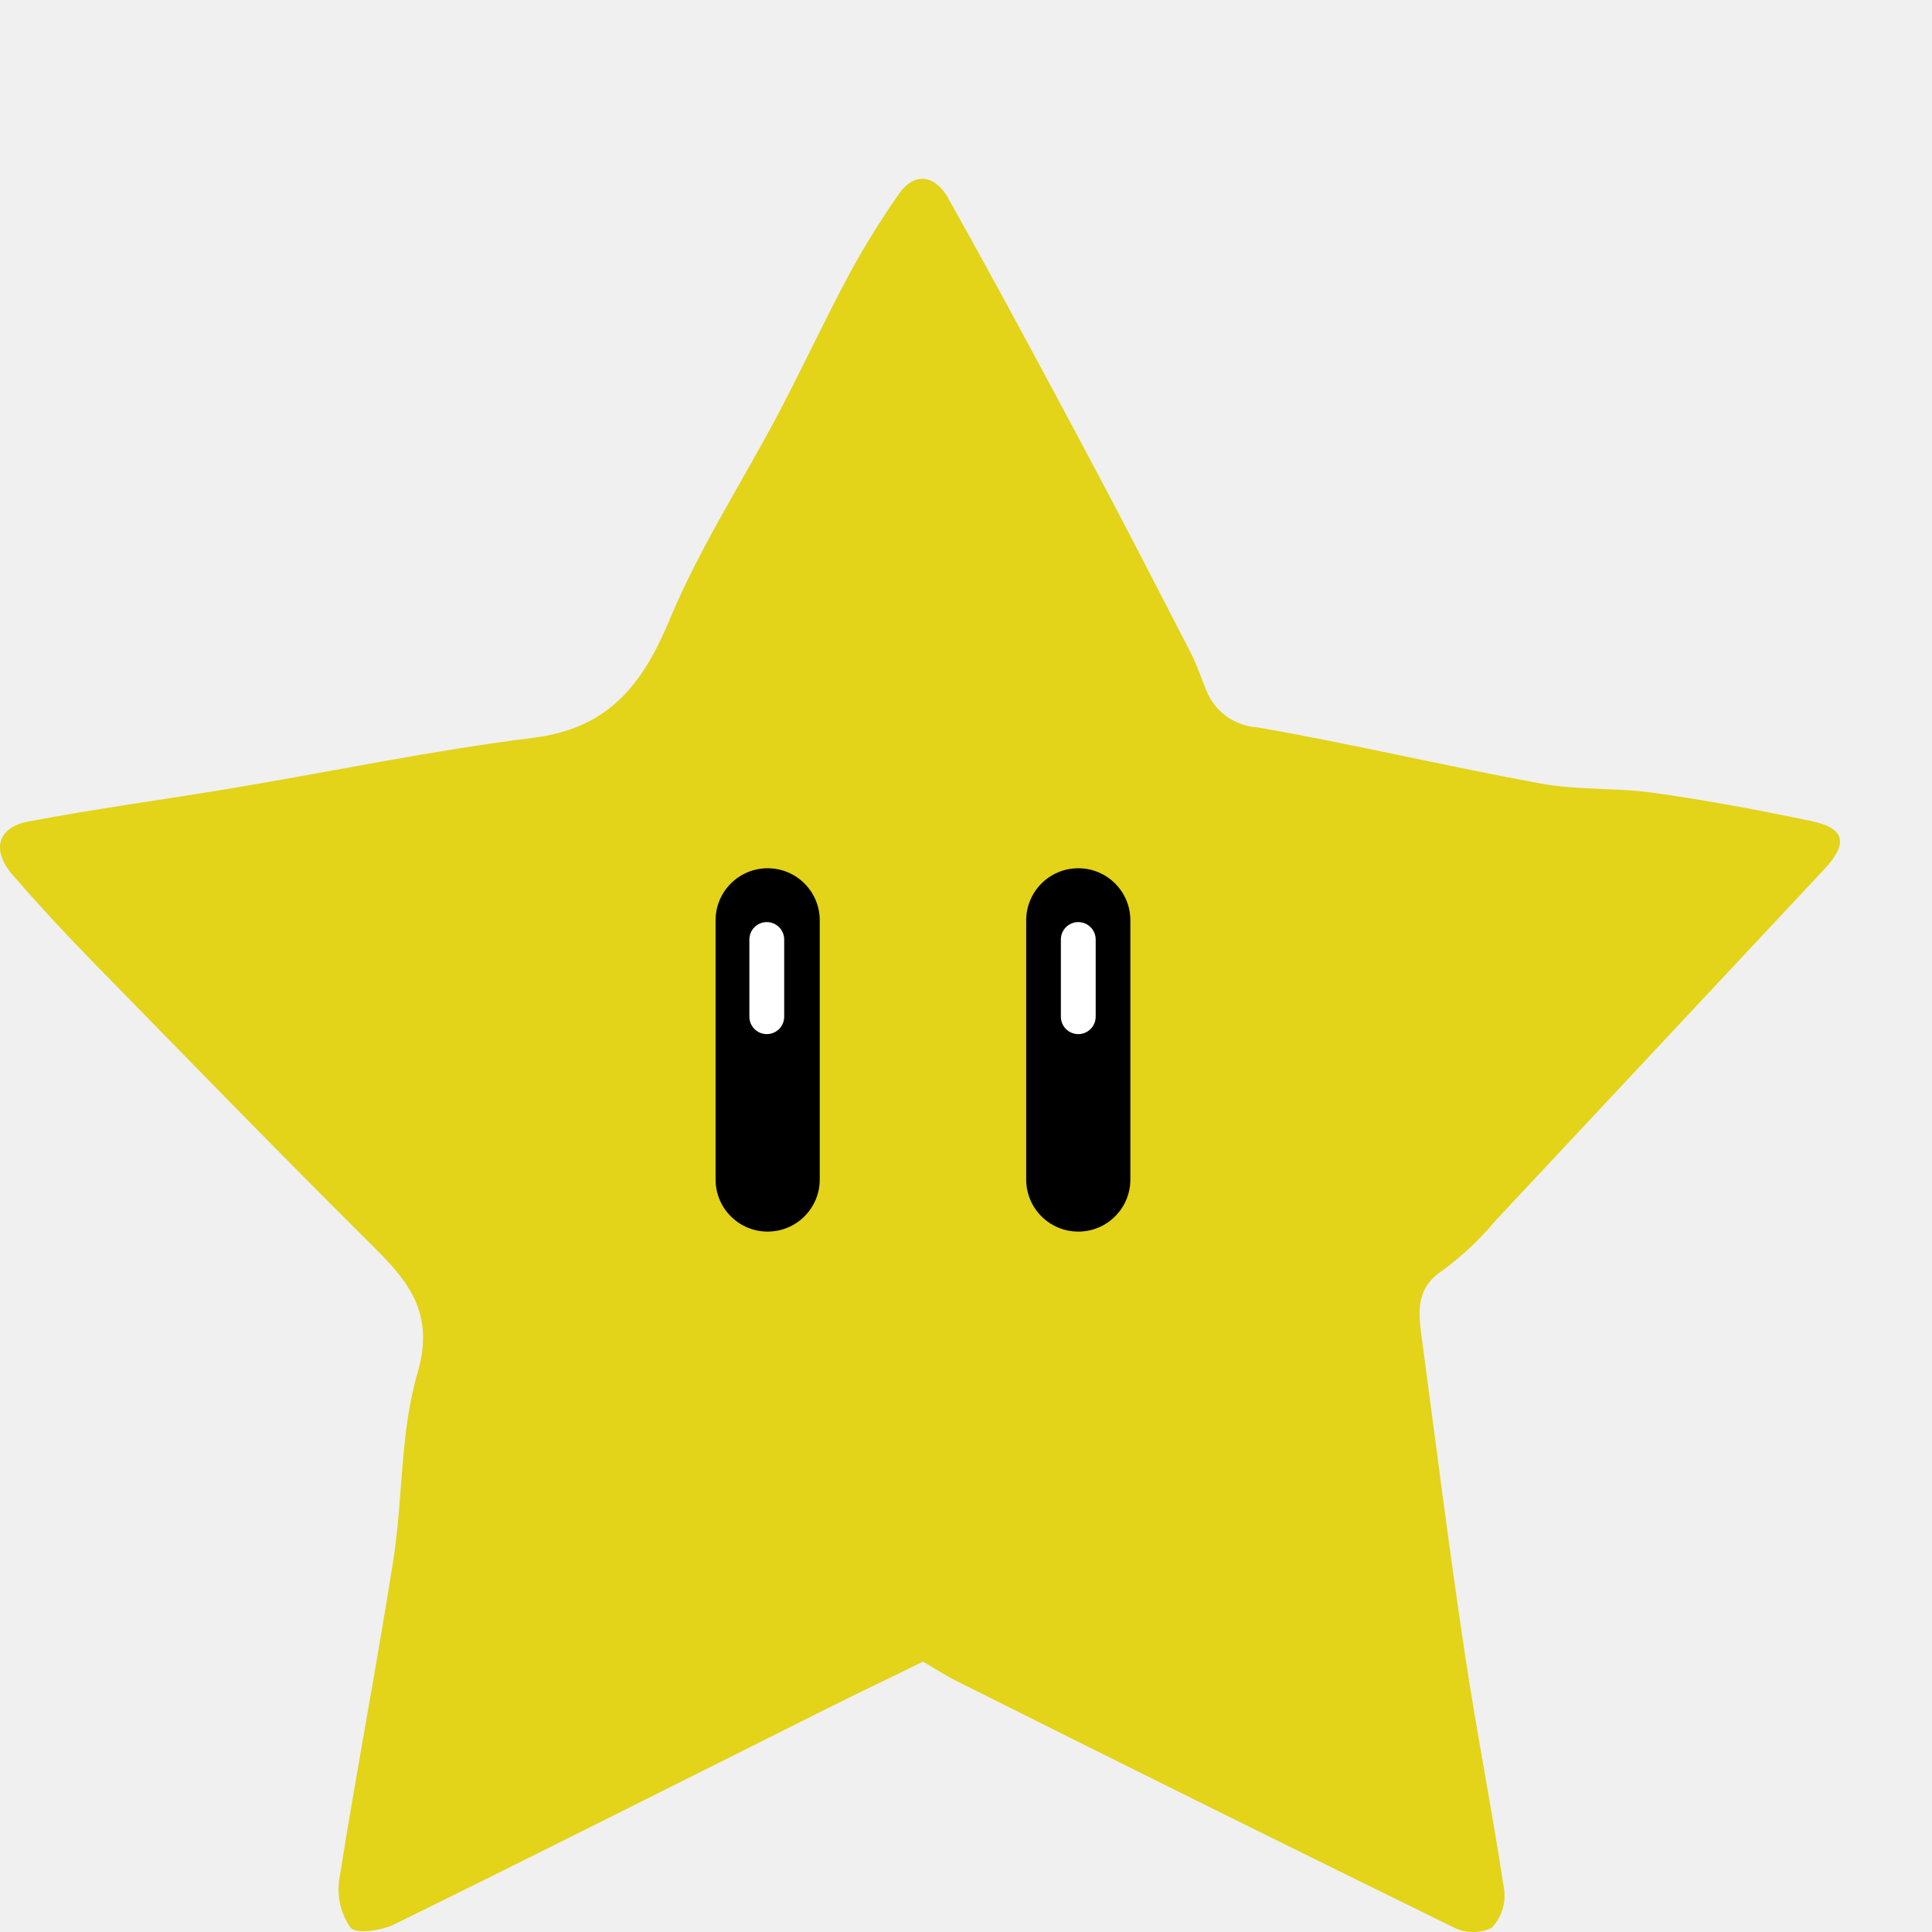
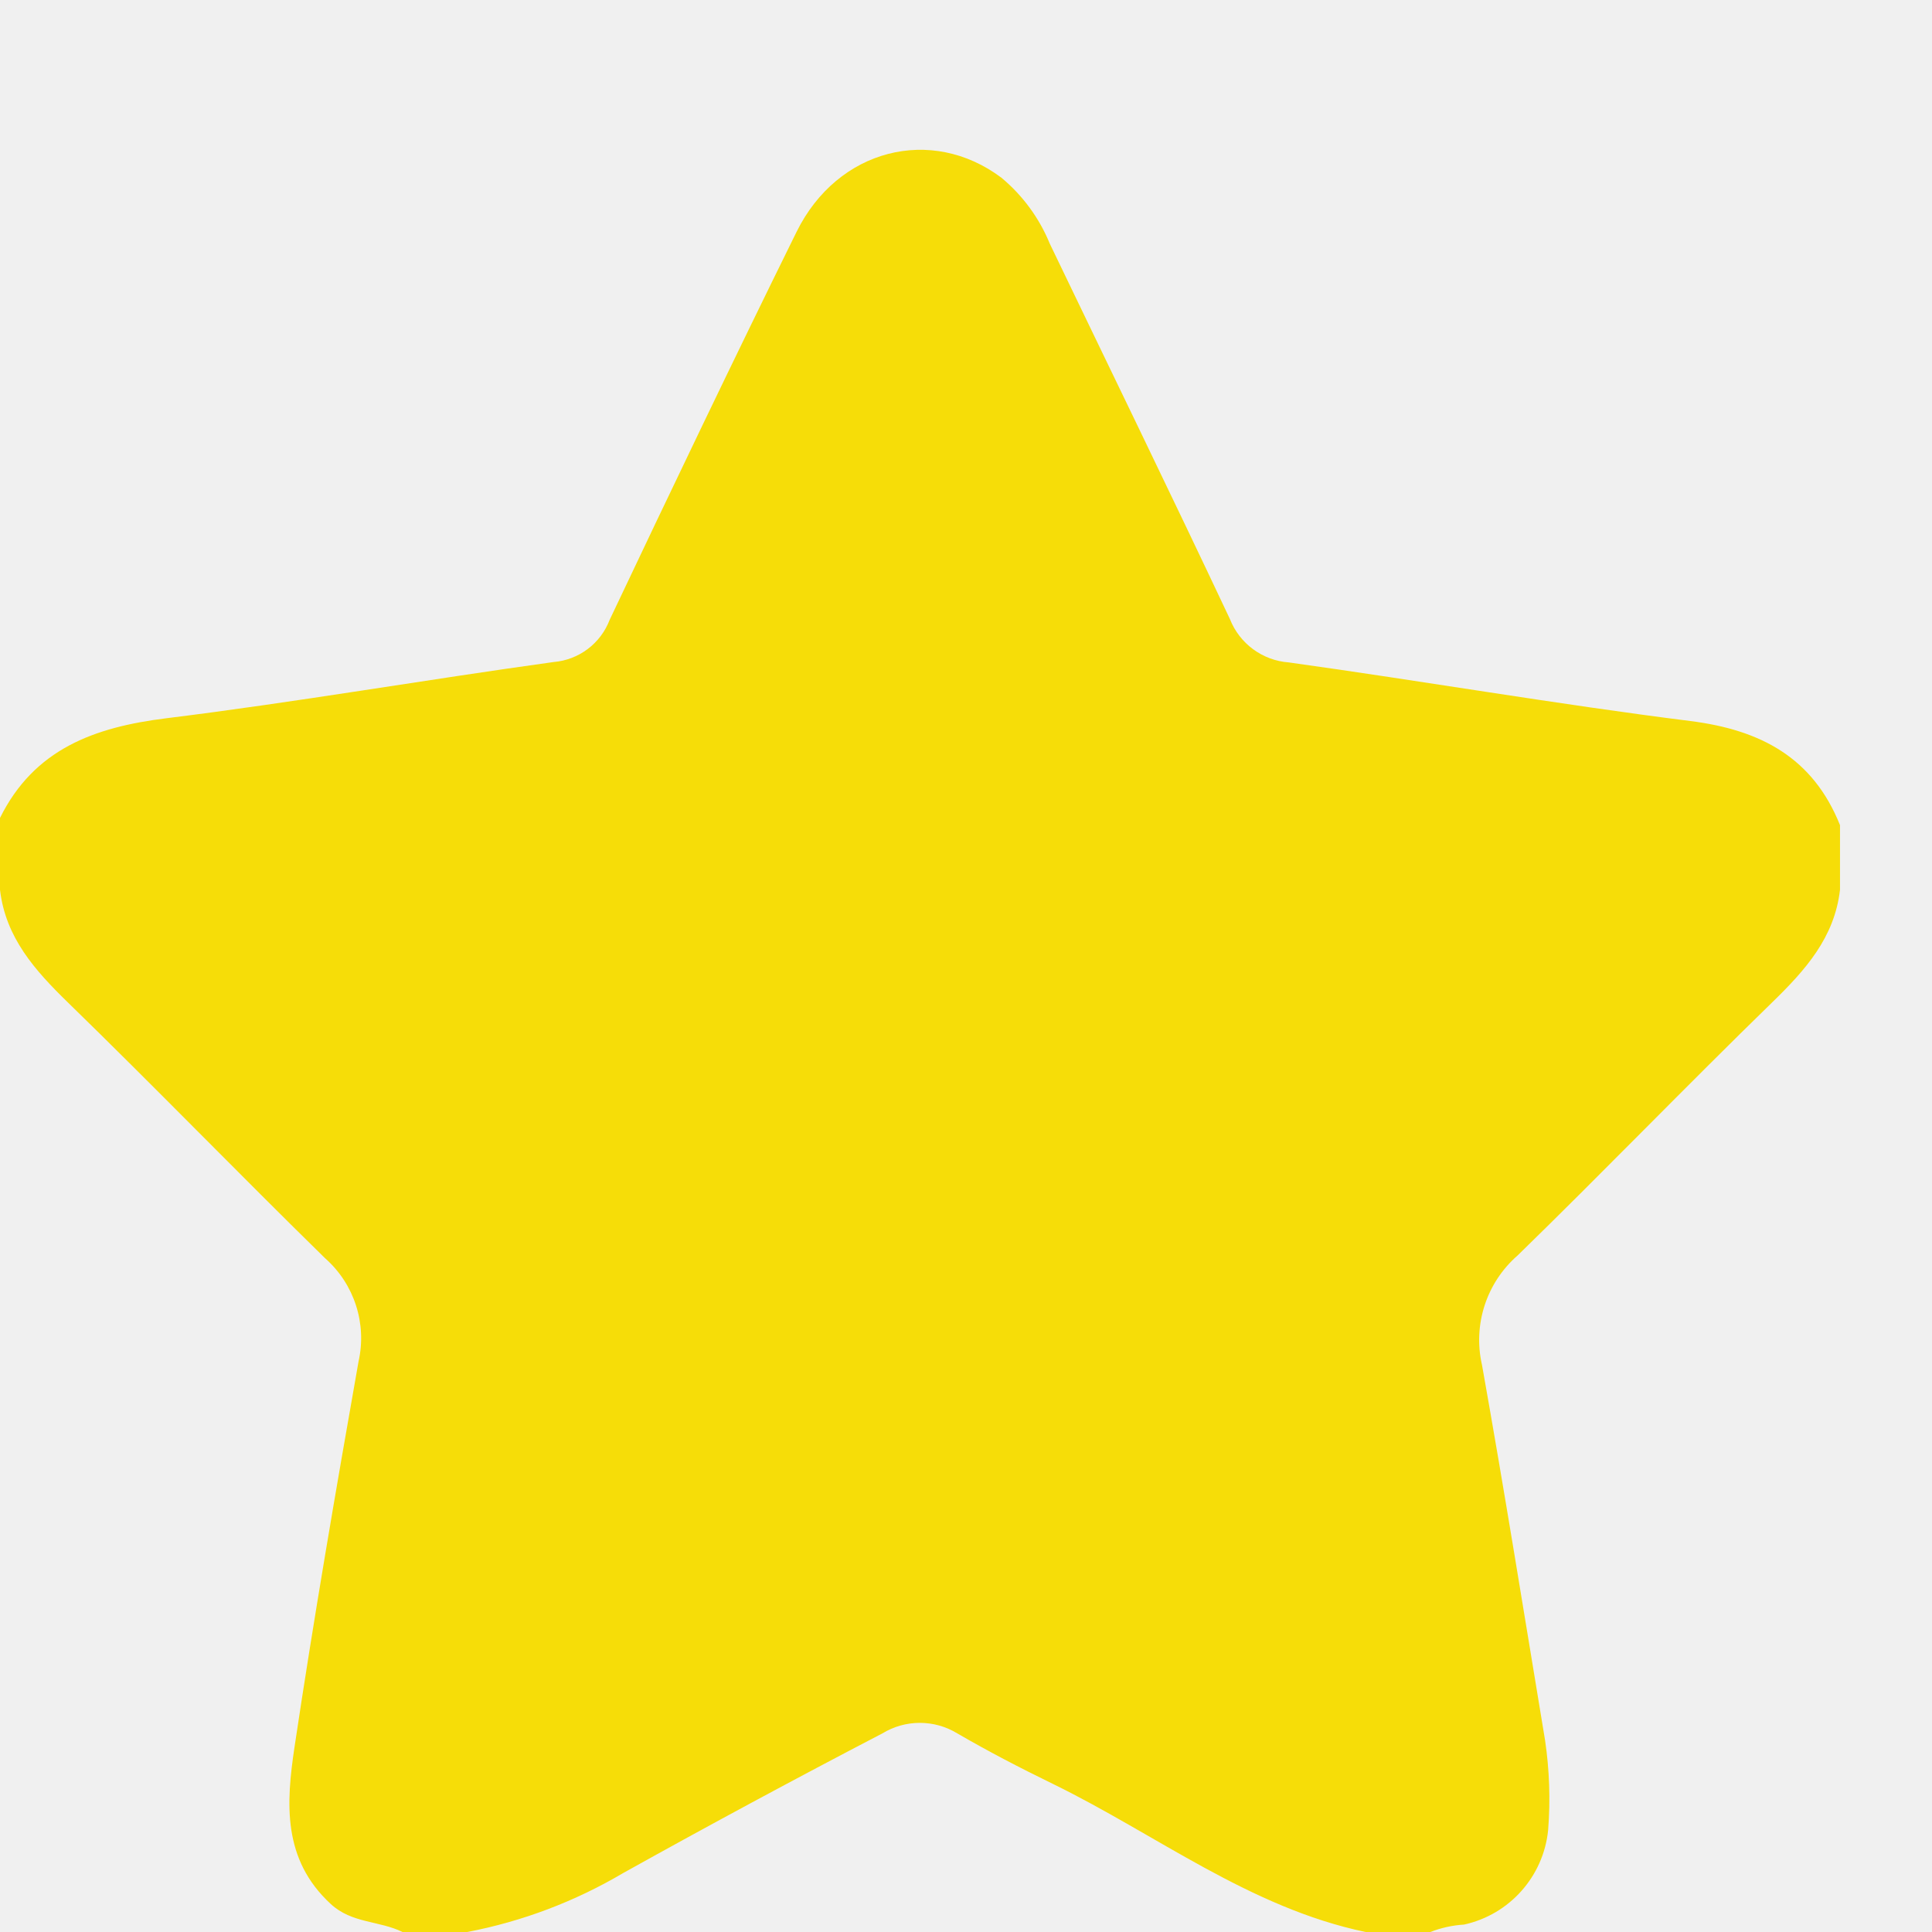
<svg xmlns="http://www.w3.org/2000/svg" id="Layer_1" data-name="Layer 1" viewBox="0 0 105 105">
-   <path d="M50.169,90.307c-1.788.872-3.489,1.683-5.173,2.525-7.845,3.921-15.675,7.872-23.545,11.742-.705.347-2.078.562-2.396.194a3.64,3.64,0,0,1-.61-2.663c.915-5.788,2.025-11.546,2.933-17.335.528-3.369.366-6.904,1.309-10.132.908-3.107-.32-4.824-2.26-6.751C15.201,62.694,10.065,57.41,4.915,52.14Q2.737,49.912.691,47.558c-1.164-1.344-.843-2.592.857-2.913,3.699-.699,7.436-1.199,11.15-1.821,5.422-.909,10.815-2.047,16.265-2.723,4.112-.51,5.958-2.885,7.439-6.444,1.619-3.891,3.952-7.482,5.927-11.228,1.302-2.47,2.475-5.008,3.794-7.467a45.255,45.255,0,0,1,2.718-4.403c.914-1.316,2.033-.956,2.675.186C54.136,15.416,56.667,20.142,59.19,24.87c1.873,3.511,3.691,7.052,5.513,10.591.335.651.571,1.354.848,2.036a3.188,3.188,0,0,0,2.797,2.034c5.156.9,10.257,2.114,15.407,3.057,2.005.367,4.099.214,6.124.501,2.883.409,5.753.942,8.603,1.544,1.804.381,1.965,1.216.675,2.595q-8.935,9.55-17.87,19.1a16.59,16.59,0,0,1-2.861,2.701c-1.486.964-1.348,2.254-1.164,3.631.758,5.671,1.473,11.349,2.318,17.008.652,4.369,1.514,8.707,2.172,13.075a2.523,2.523,0,0,1-.684,2.033,2.374,2.374,0,0,1-2.053-.019Q65.455,98.109,51.955,91.344C51.38,91.058,50.841,90.699,50.169,90.307Z" fill="#e3d319" />
-   <rect x="38.89" y="47.188" width="5.661" height="19.746" rx="2.83" />
-   <rect x="55.772" y="47.188" width="5.661" height="19.746" rx="2.83" />
-   <rect x="40.727" y="50.114" width="1.892" height="6.088" rx="0.946" fill="#fff" />
-   <rect x="57.656" y="50.114" width="1.892" height="6.088" rx="0.946" fill="#fff" />
+   <path d="M91.865,39.186c-7.288-.919-14.534-2.171-21.812-3.184a3.735,3.735,0,0,1-3.211-2.36c-3.215-6.823-6.524-13.603-9.79-20.402a9.184,9.184,0,0,0-2.625-3.579c-3.802-2.859-8.909-1.576-11.135,2.939-3.451,6.998-6.819,14.038-10.16,21.09a3.577,3.577,0,0,1-3.046,2.29c-7.021.971-14.01,2.185-21.042,3.055C5.124,39.521,1.856,40.707,0,44.453V48.359c.306,2.607,1.902,4.382,3.702,6.134,4.704,4.579,9.275,9.296,13.966,13.89A5.787,5.787,0,0,1,19.486,73.993c-1.23,6.976-2.433,13.958-3.481,20.964-.454,3.032-.666,6.09,1.971,8.522,1.155,1.065,2.65.9,3.899,1.522h3.516a26.46,26.46,0,0,0,8.477-3.205q6.987-3.892,14.088-7.59a3.907,3.907,0,0,1,4.07-0c1.688.98,3.427,1.883,5.175,2.735,5.641,2.751,10.703,6.736,17.018,8.06h3.516a6.029,6.029,0,0,1,1.831-.404,5.855,5.855,0,0,0,4.573-5.147,21.729,21.729,0,0,0-.167-4.864c-1.126-6.803-2.219-13.613-3.428-20.4a6.09,6.09,0,0,1,1.932-5.952C87.136,63.693,91.658,59.01,96.32,54.471c1.792-1.744,3.382-3.513,3.68-6.111V44.844C98.528,41.172,95.69,39.669,91.865,39.186Z" fill="#f6dd08" />
</svg>
